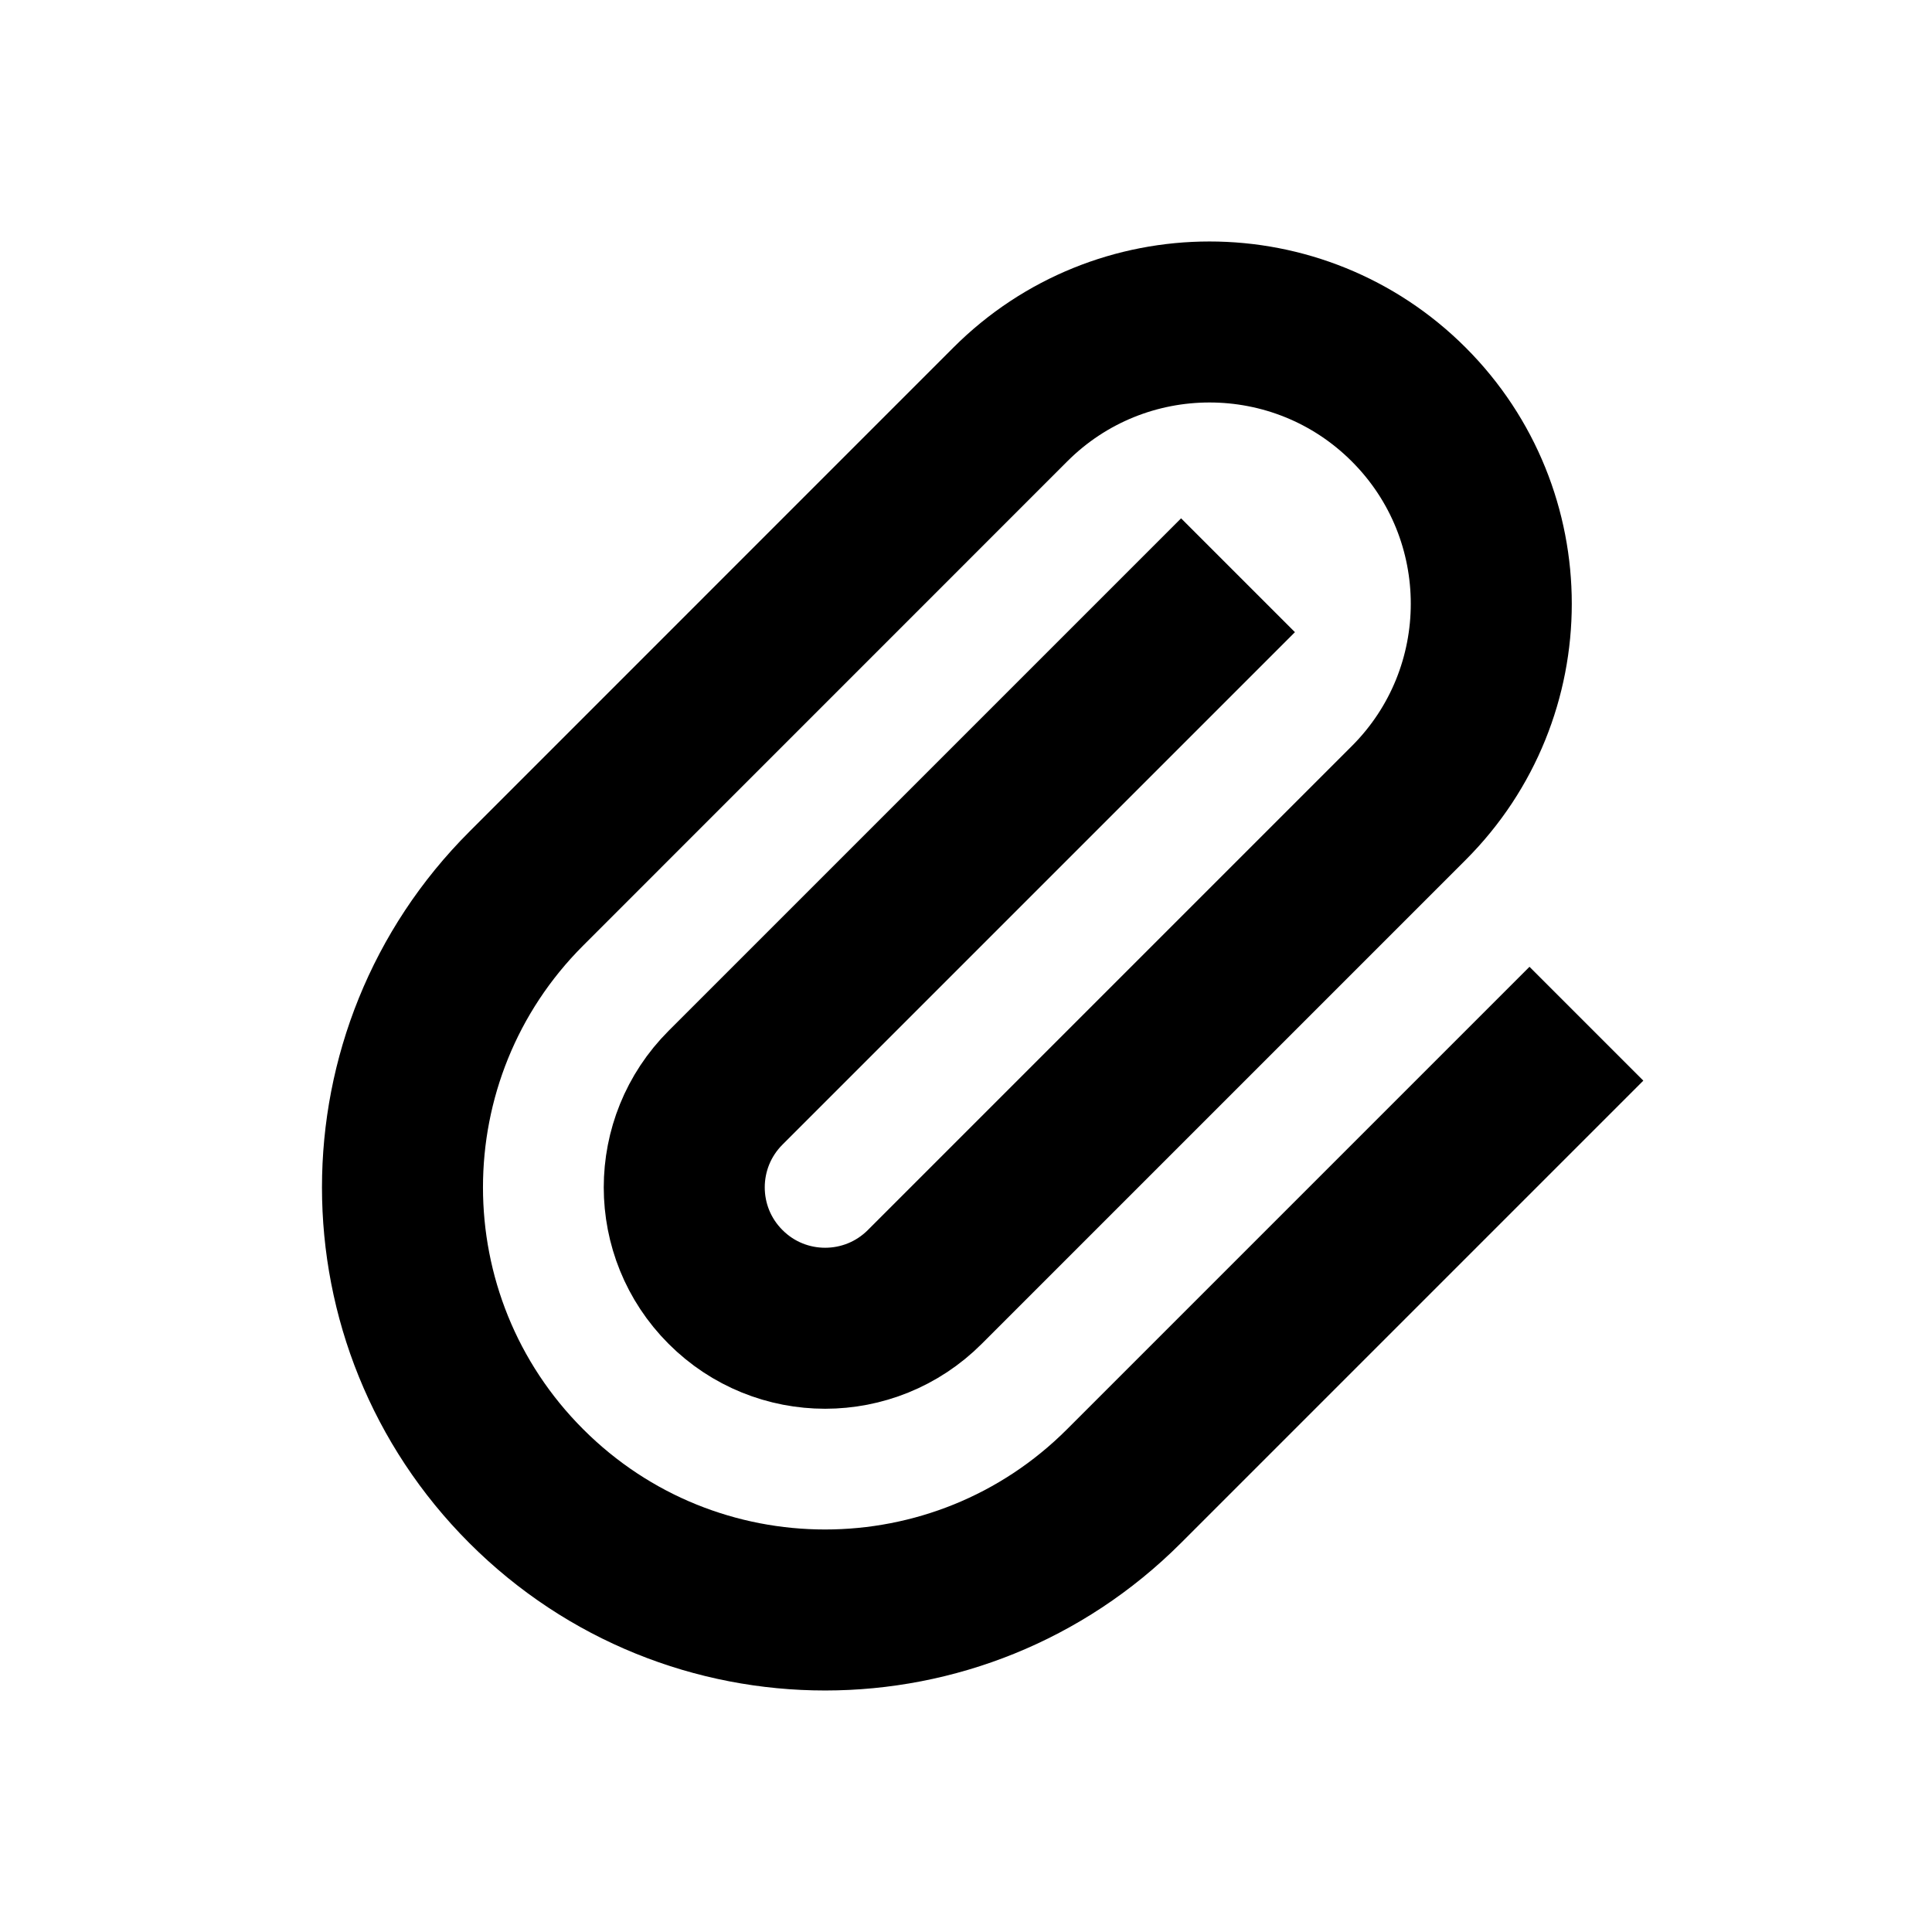
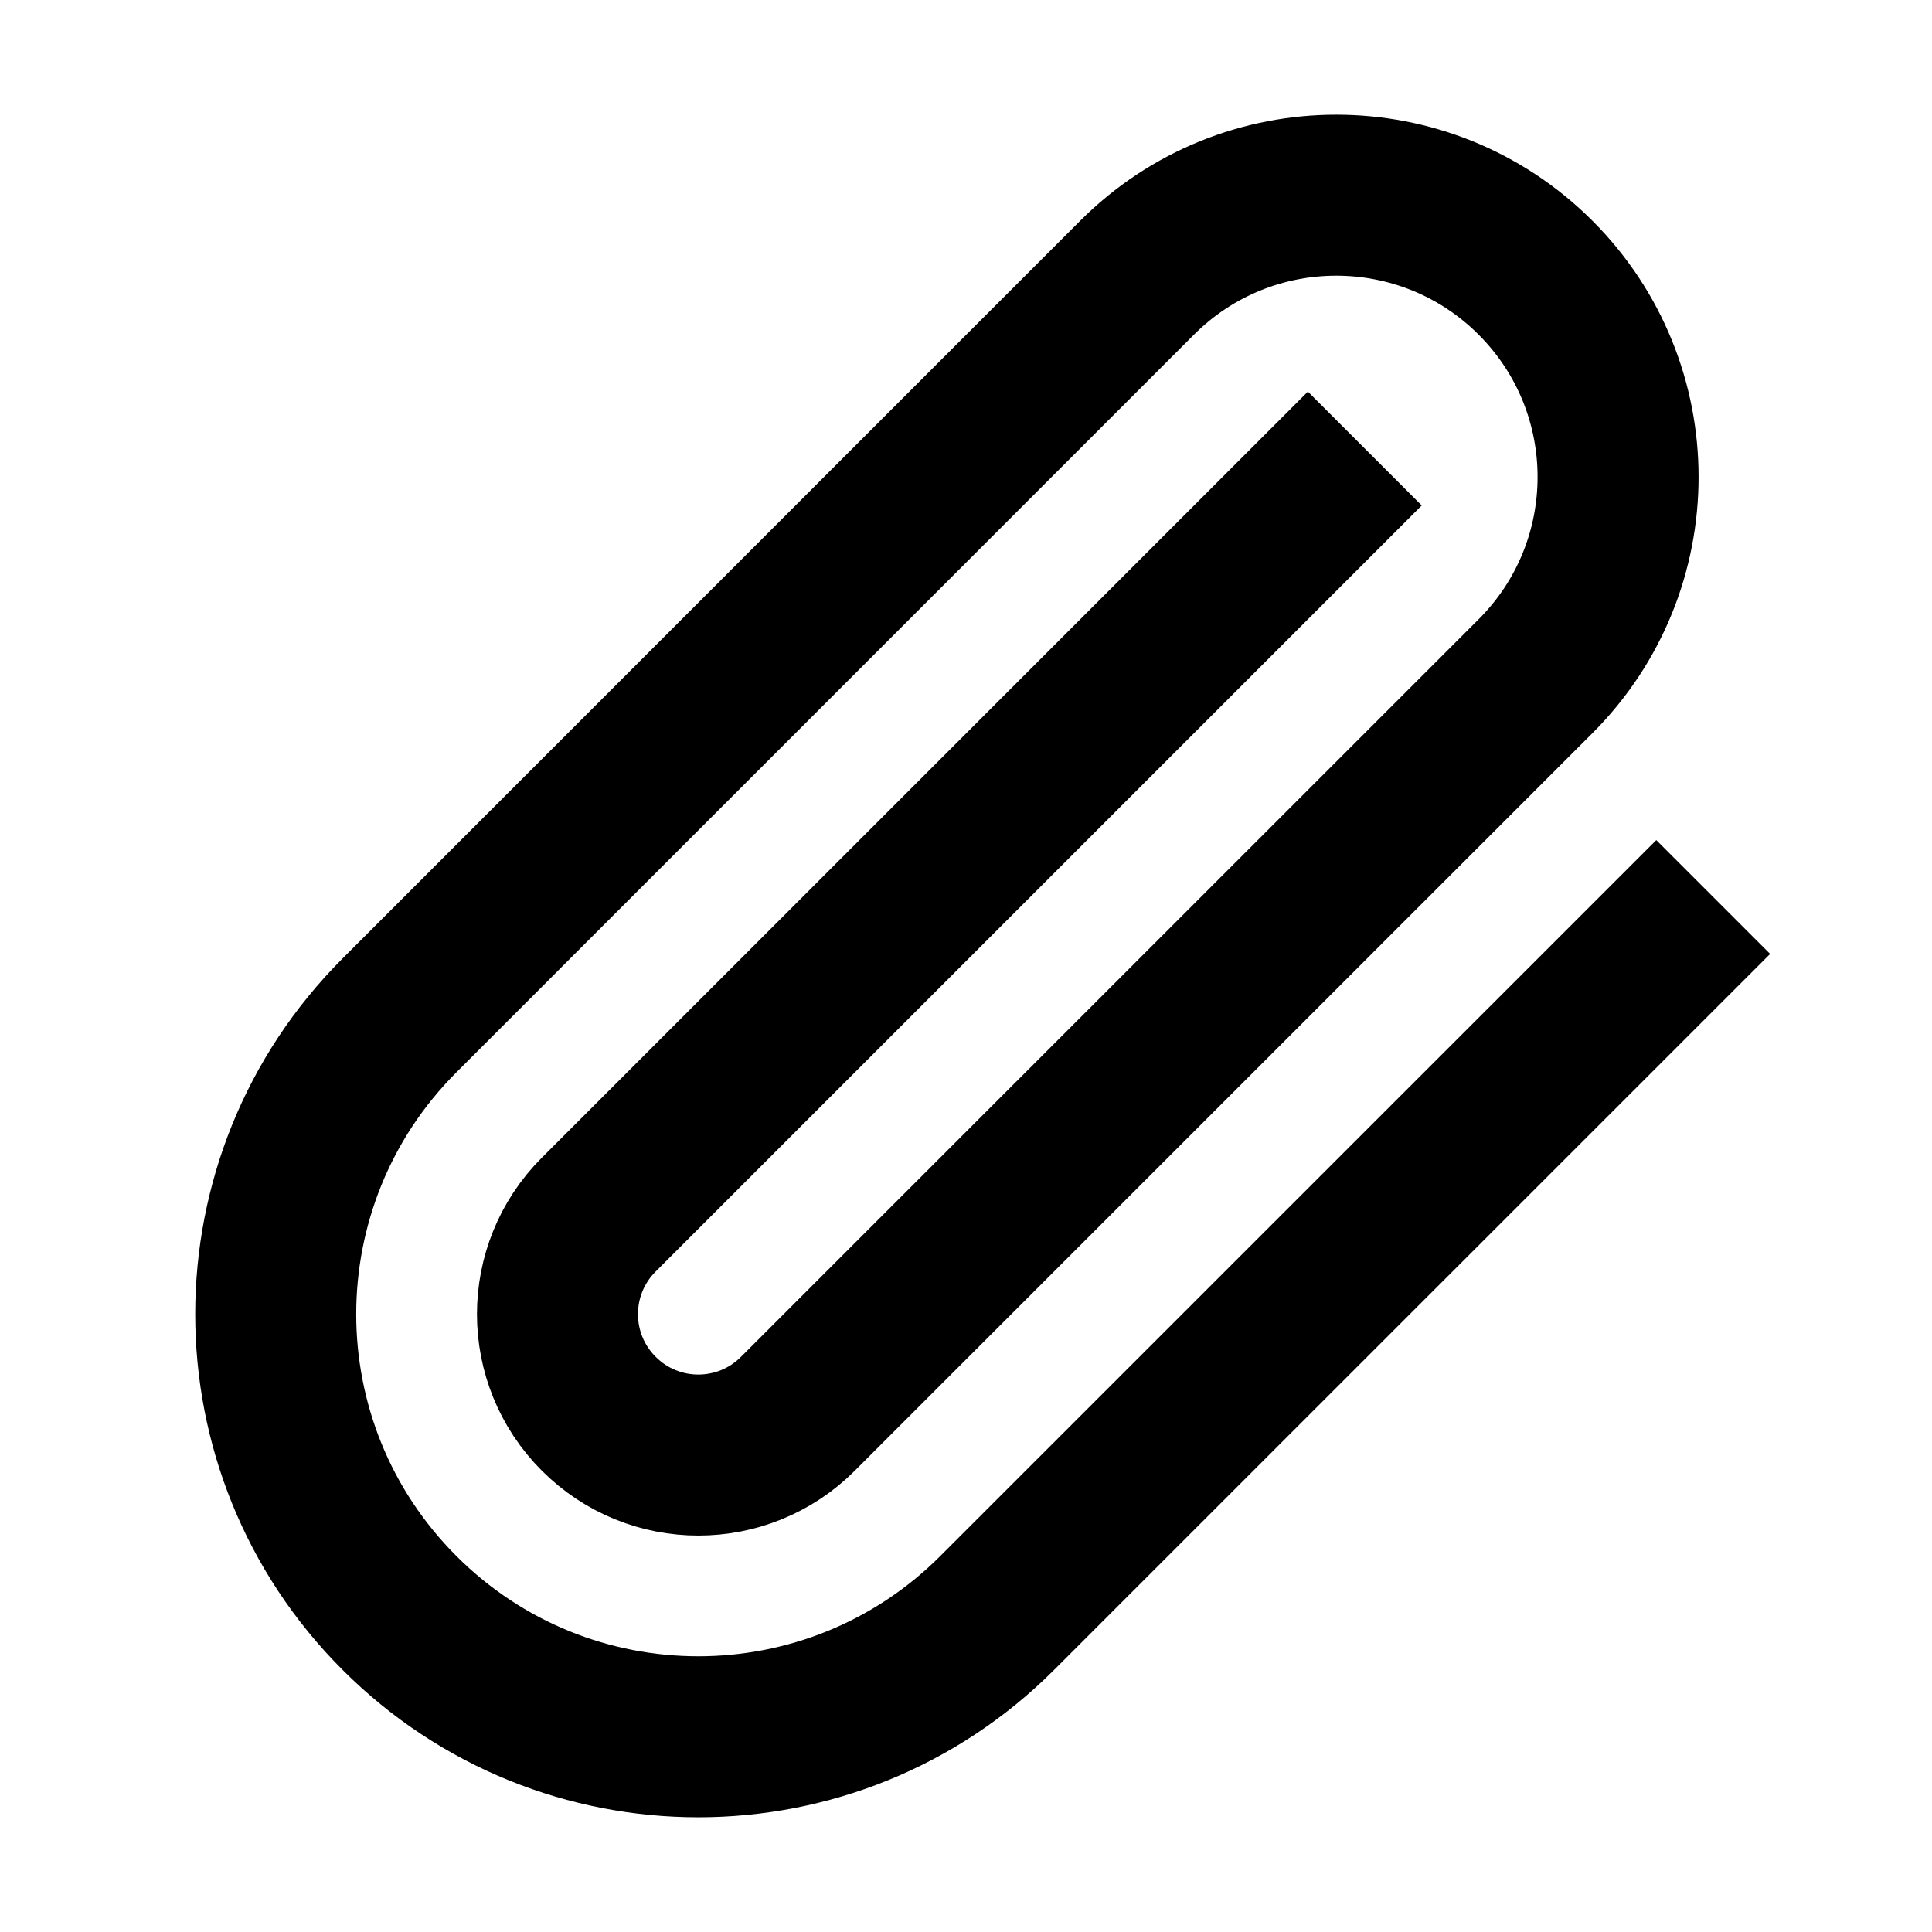
<svg xmlns="http://www.w3.org/2000/svg" width="24" height="24" viewBox="0 0 24 24" fill="none" stroke="currentColor" stroke-width="2" stroke-linecap="butt" stroke-linejoin="round">
-   <path d="M15.379 7.146L9.013 13.512C8.329 14.196 8.329 15.304 9.013 15.987C9.696 16.671 10.804 16.671 11.488 15.987L17.5 9.975C18.867 8.608 18.867 6.392 17.5 5.025C16.133 3.658 13.917 3.658 12.55 5.025L6.538 11.038C4.487 13.088 4.487 16.412 6.538 18.462C8.588 20.513 11.912 20.512 13.962 18.462L19.707 12.717" />
+   <path d="M16.954 5.572L7.438 15.088C6.754 15.771 6.754 16.879 7.438 17.562C8.121 18.246 9.229 18.246 9.912 17.562L19.075 8.4C20.442 7.033 20.442 4.817 19.075 3.45C17.708 2.083 15.492 2.083 14.125 3.45L4.963 12.613C2.913 14.663 2.912 17.987 4.963 20.037C7.013 22.088 10.337 22.087 12.387 20.037L21.282 11.143" />
</svg>
